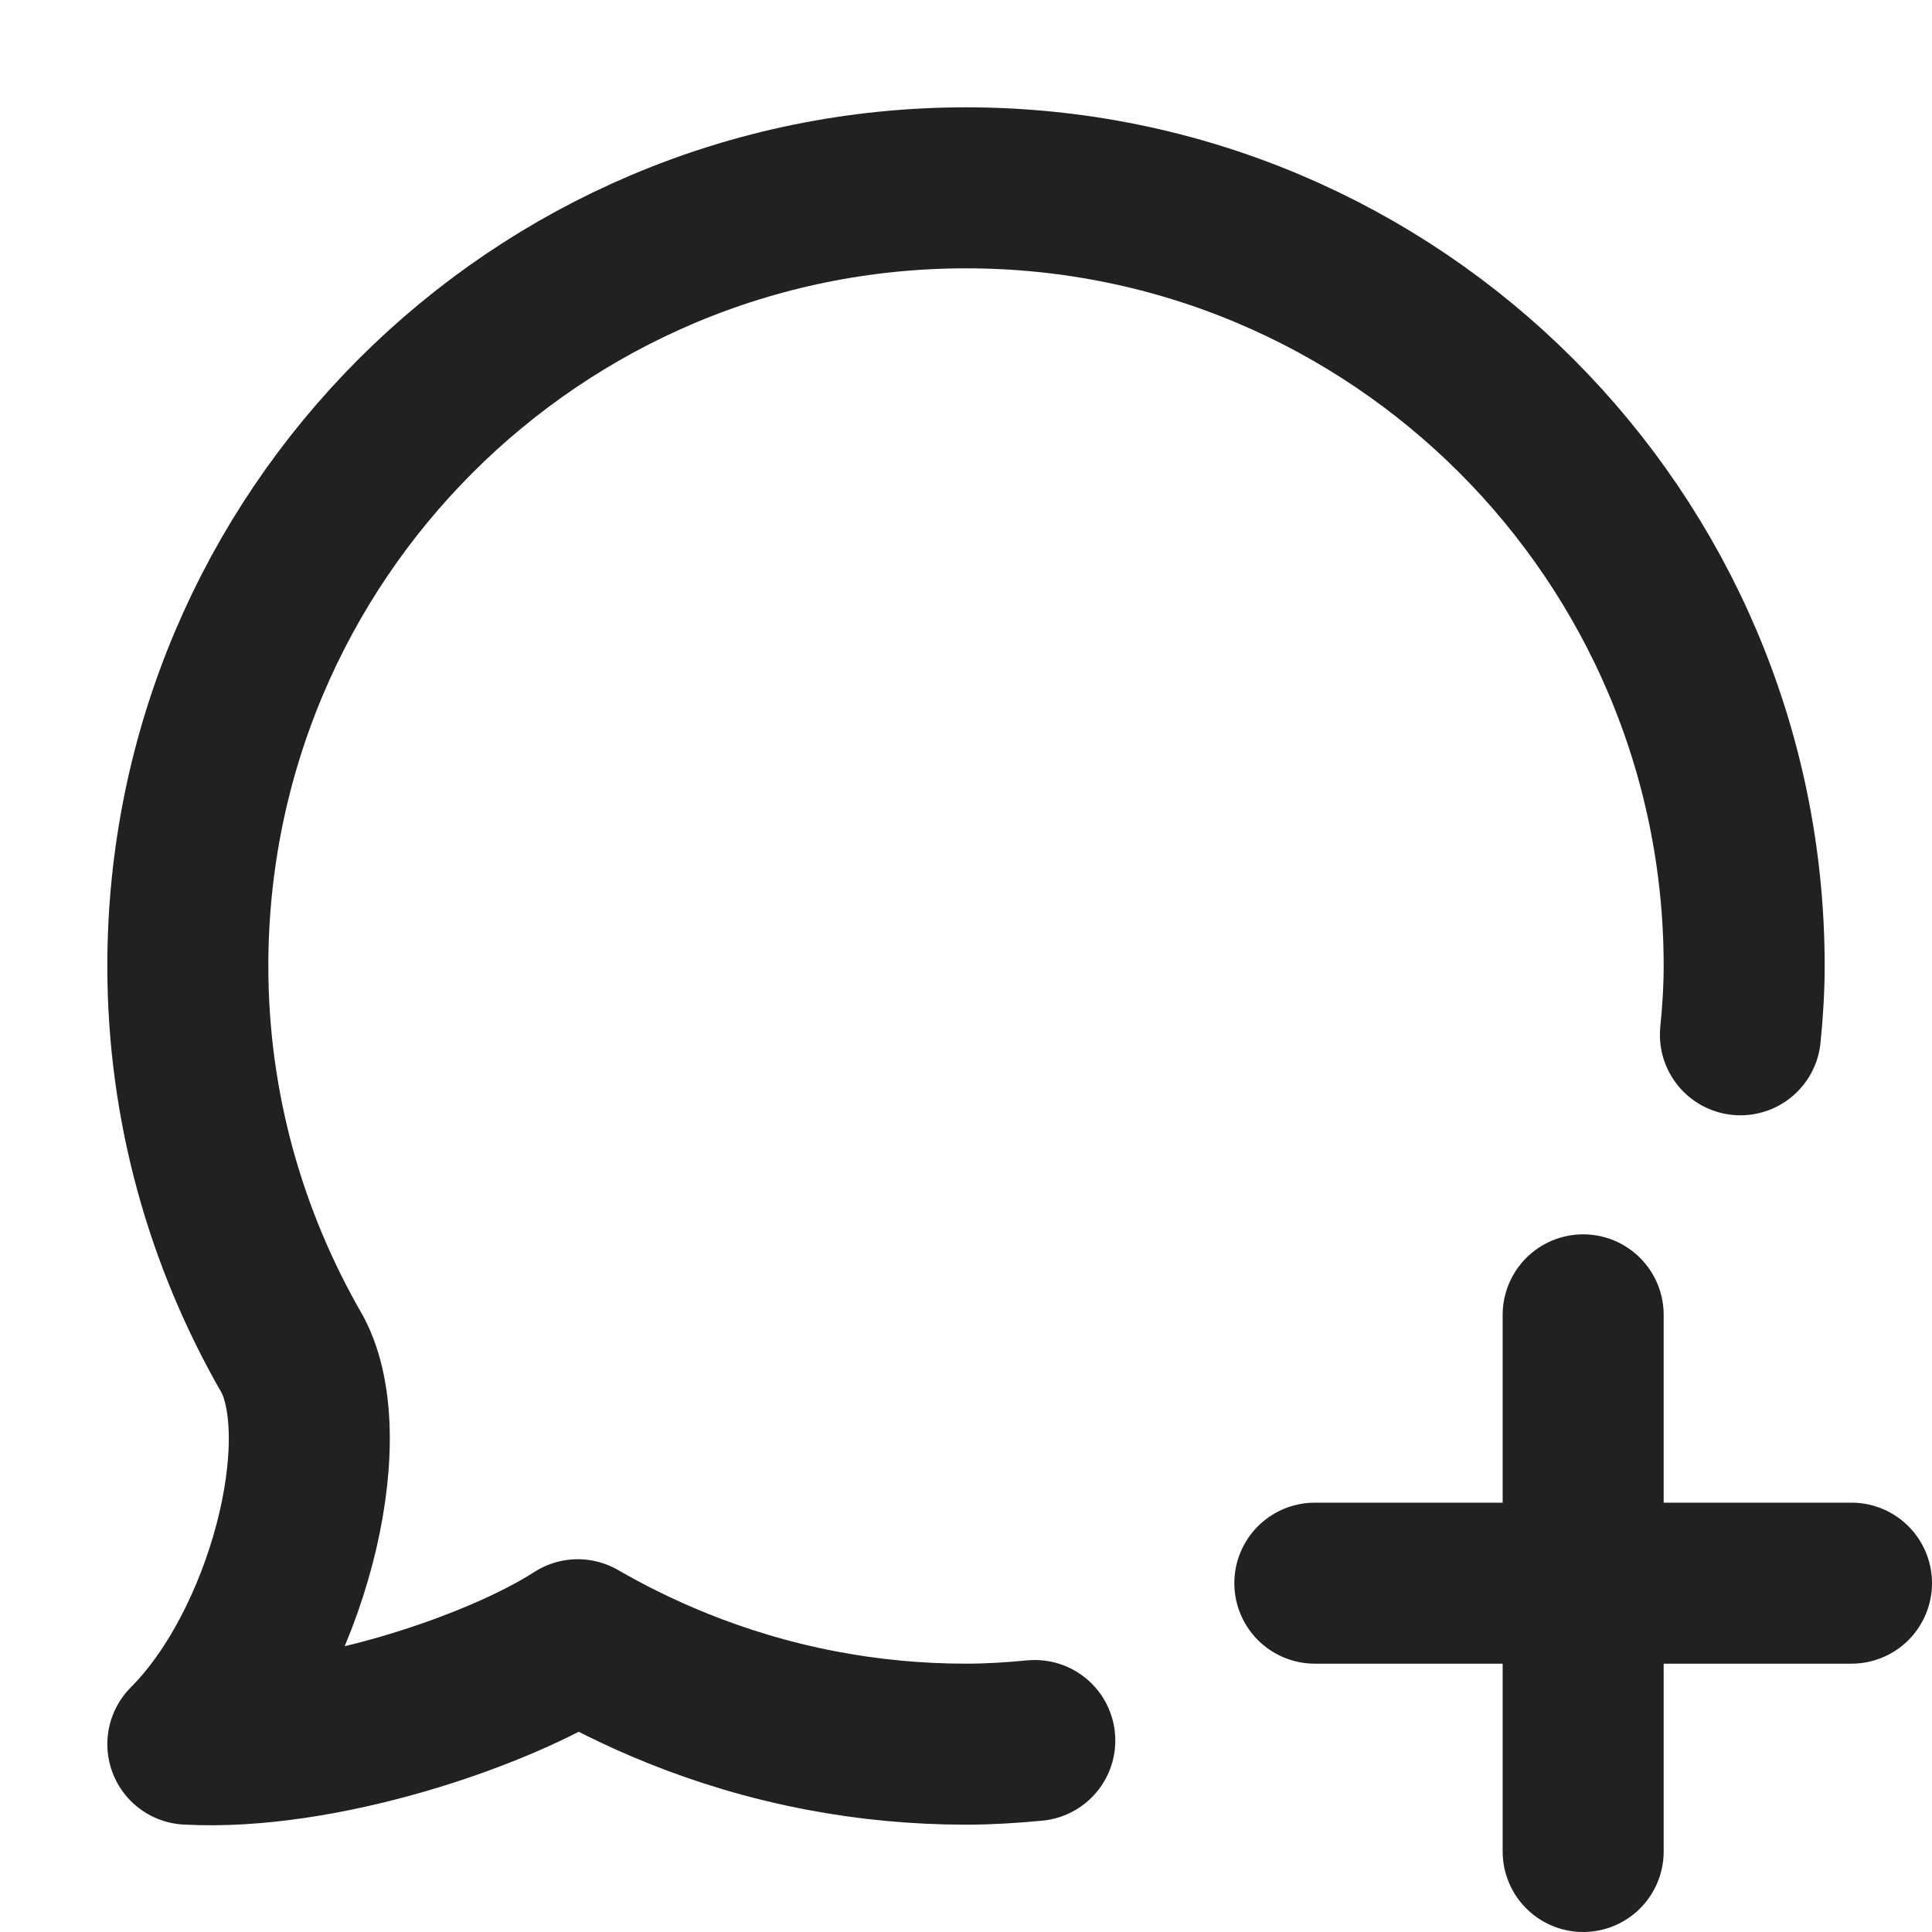
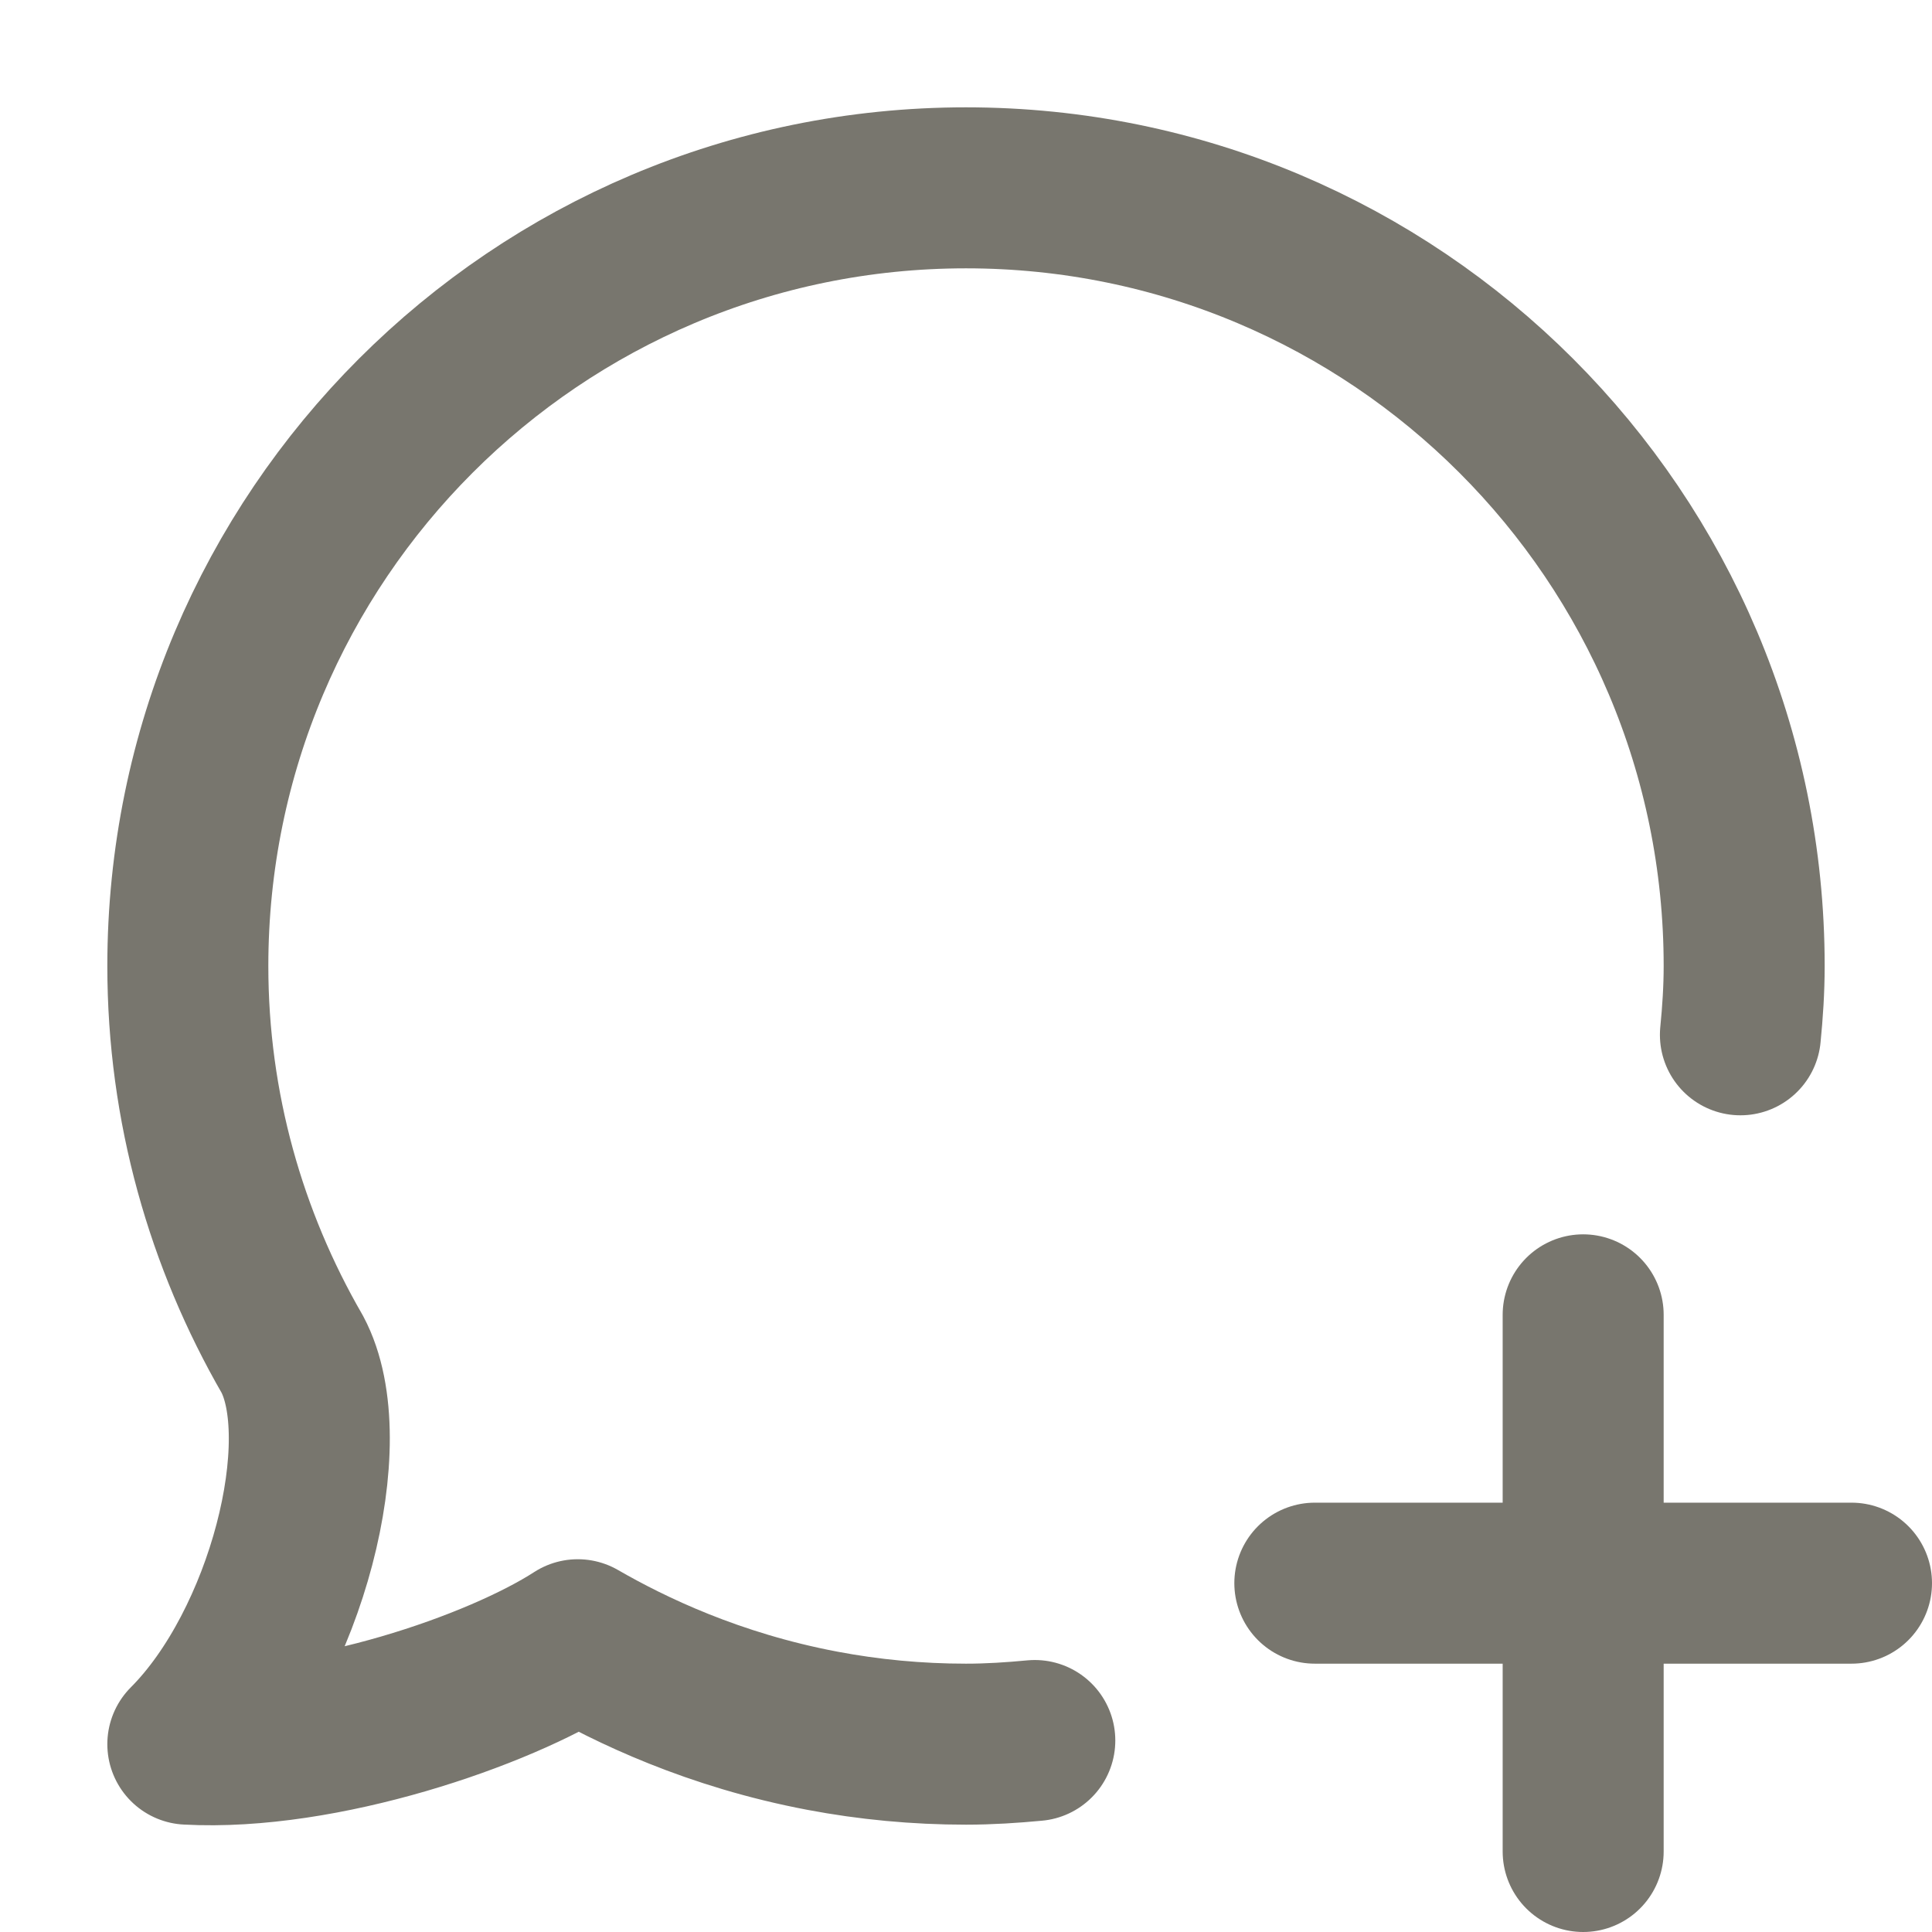
<svg xmlns="http://www.w3.org/2000/svg" width="18" height="18" viewBox="0 0 18 18">
-   <g fill="none" stroke-linecap="round" stroke-linejoin="round" stroke-width="1.5" stroke="#212121">
+   <g fill="none" stroke-linecap="round" stroke-linejoin="round" stroke-width="1.5" stroke="#78766e">
    <path d="M14.75 12.25V17.25" />
    <path d="M16.215 9.641C16.236 9.43 16.25 9.217 16.25 9C16.25 4.996 13.004 1.75 9 1.75C4.996 1.75 1.75 4.996 1.75 9C1.75 10.319 2.108 11.552 2.723 12.617C3.153 13.423 2.67 15.329 1.75 16.25C3 16.318 4.647 15.753 5.383 15.277C5.872 15.559 6.647 15.933 7.662 16.125C8.095 16.207 8.543 16.25 9 16.25C9.217 16.25 9.43 16.236 9.641 16.216" />
    <path d="M17.25 14.75H12.25" />
  </g>
</svg>
